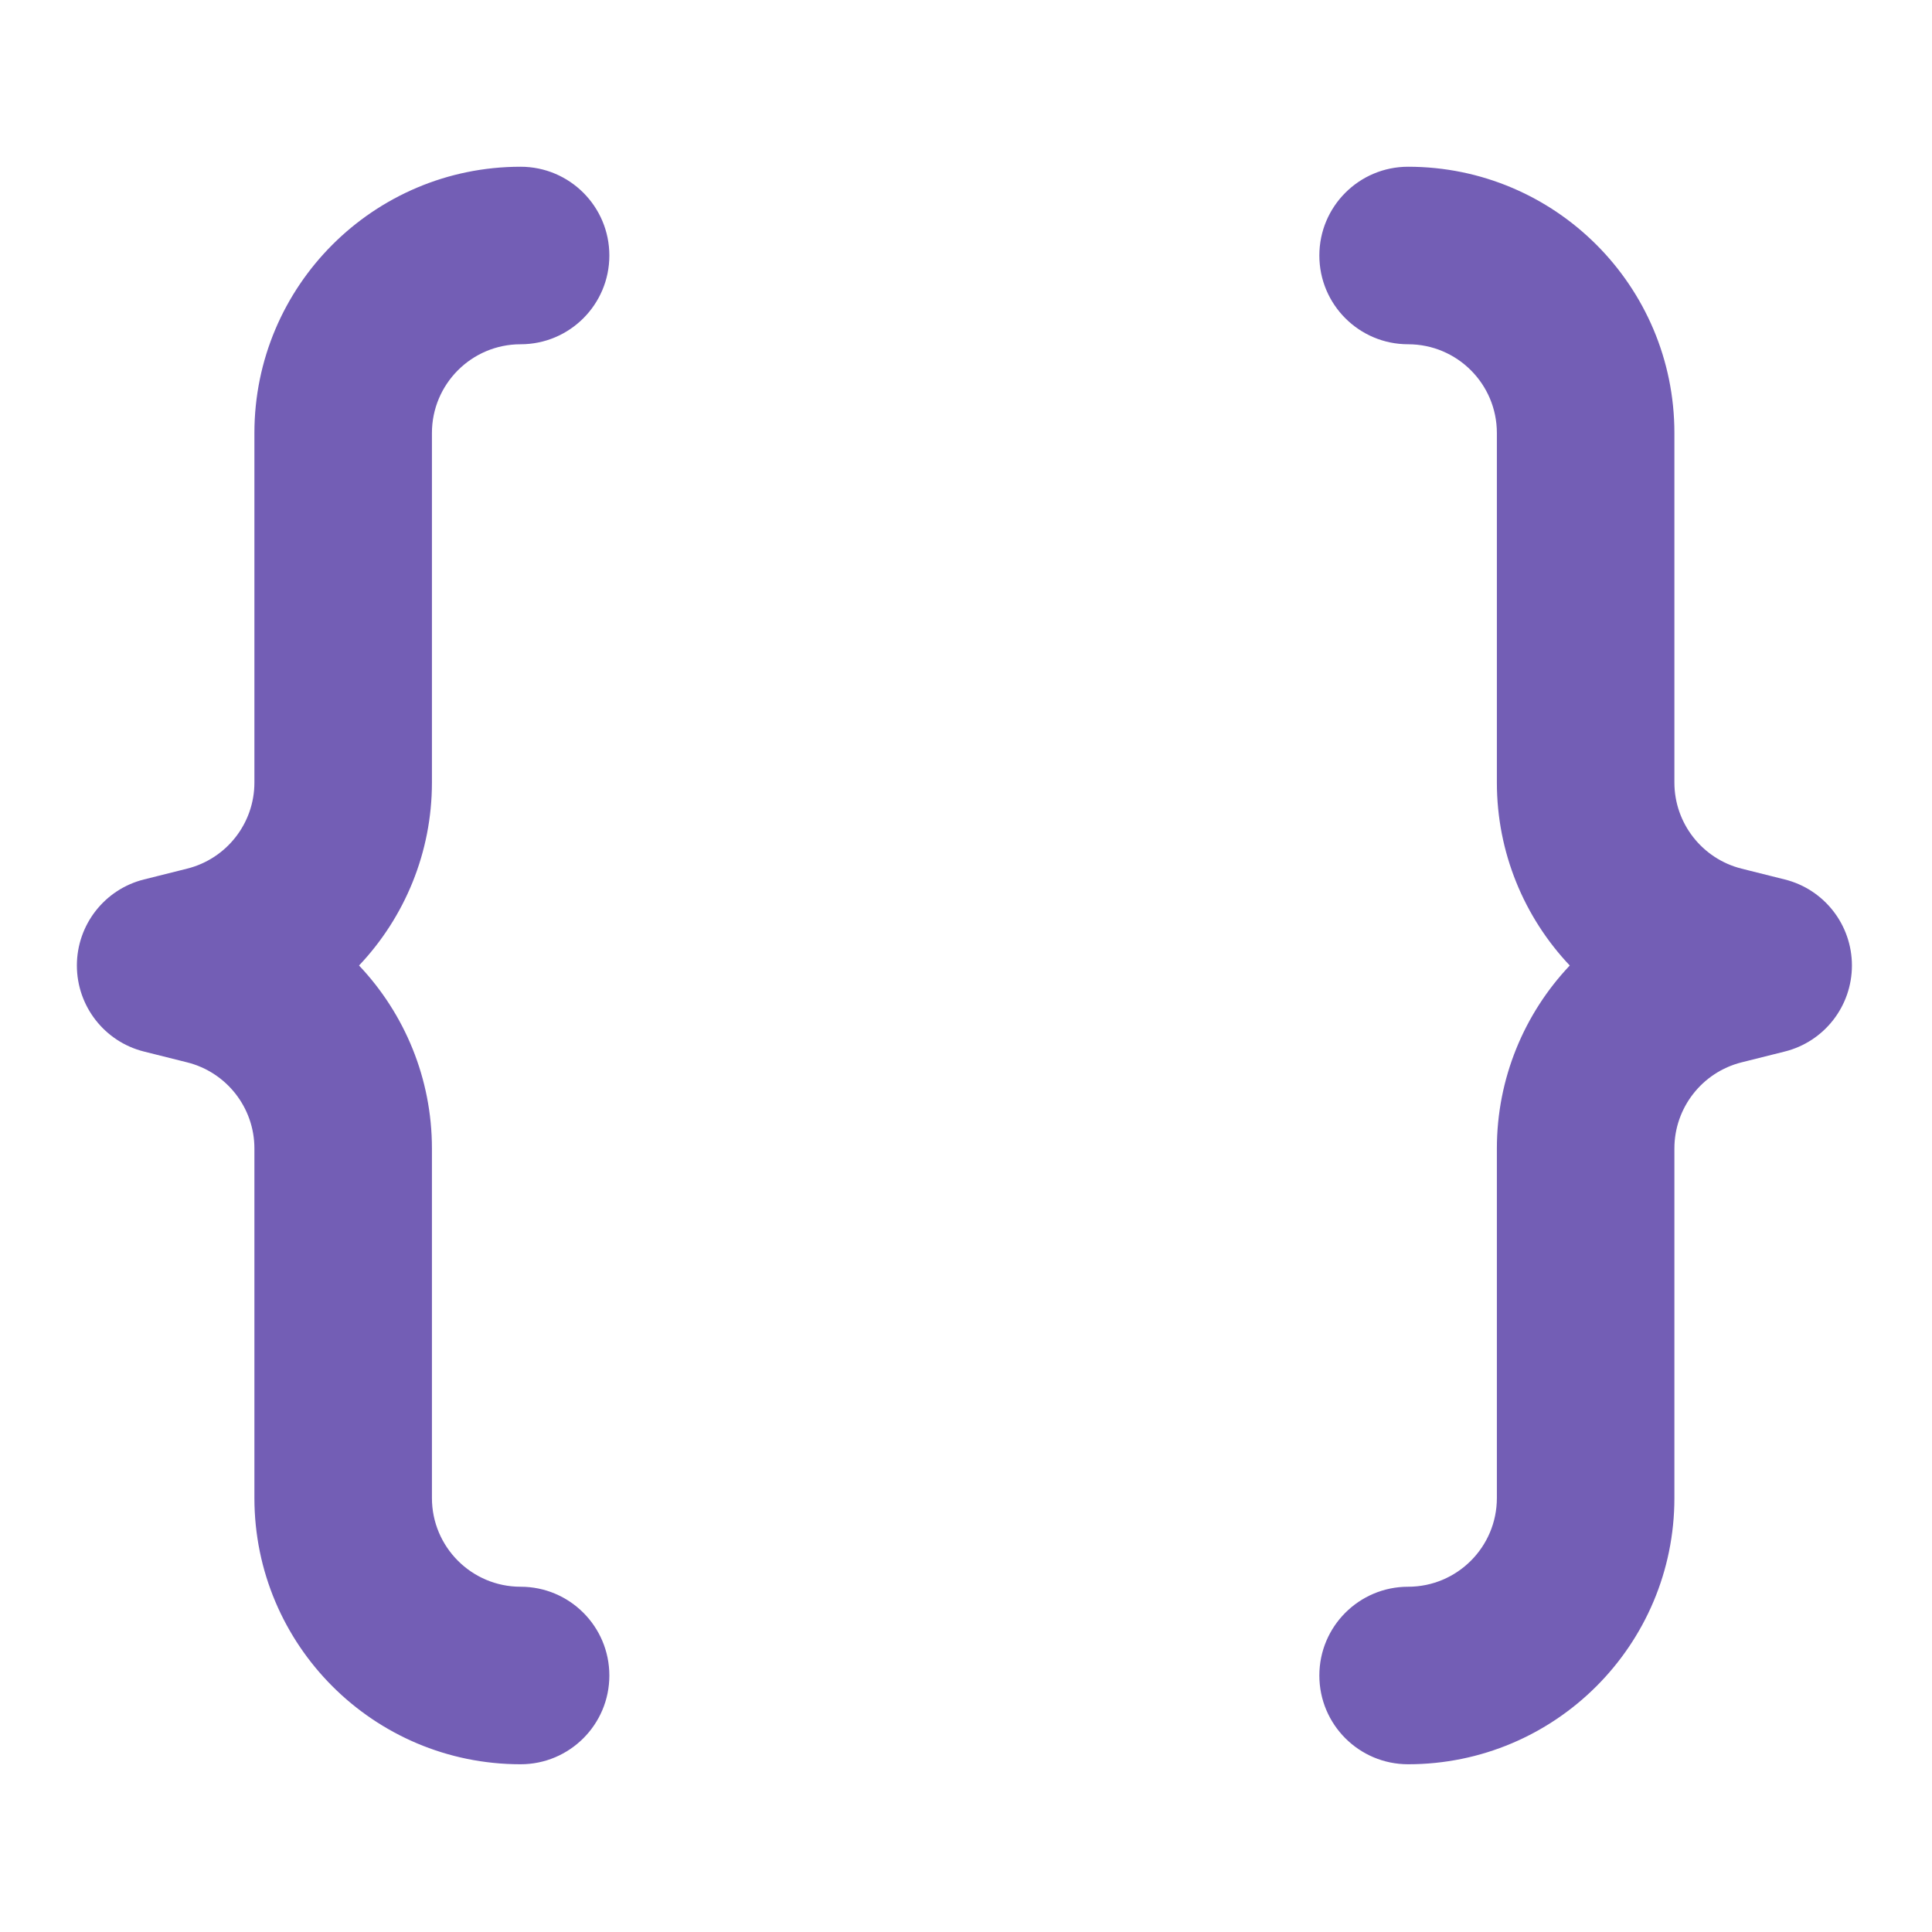
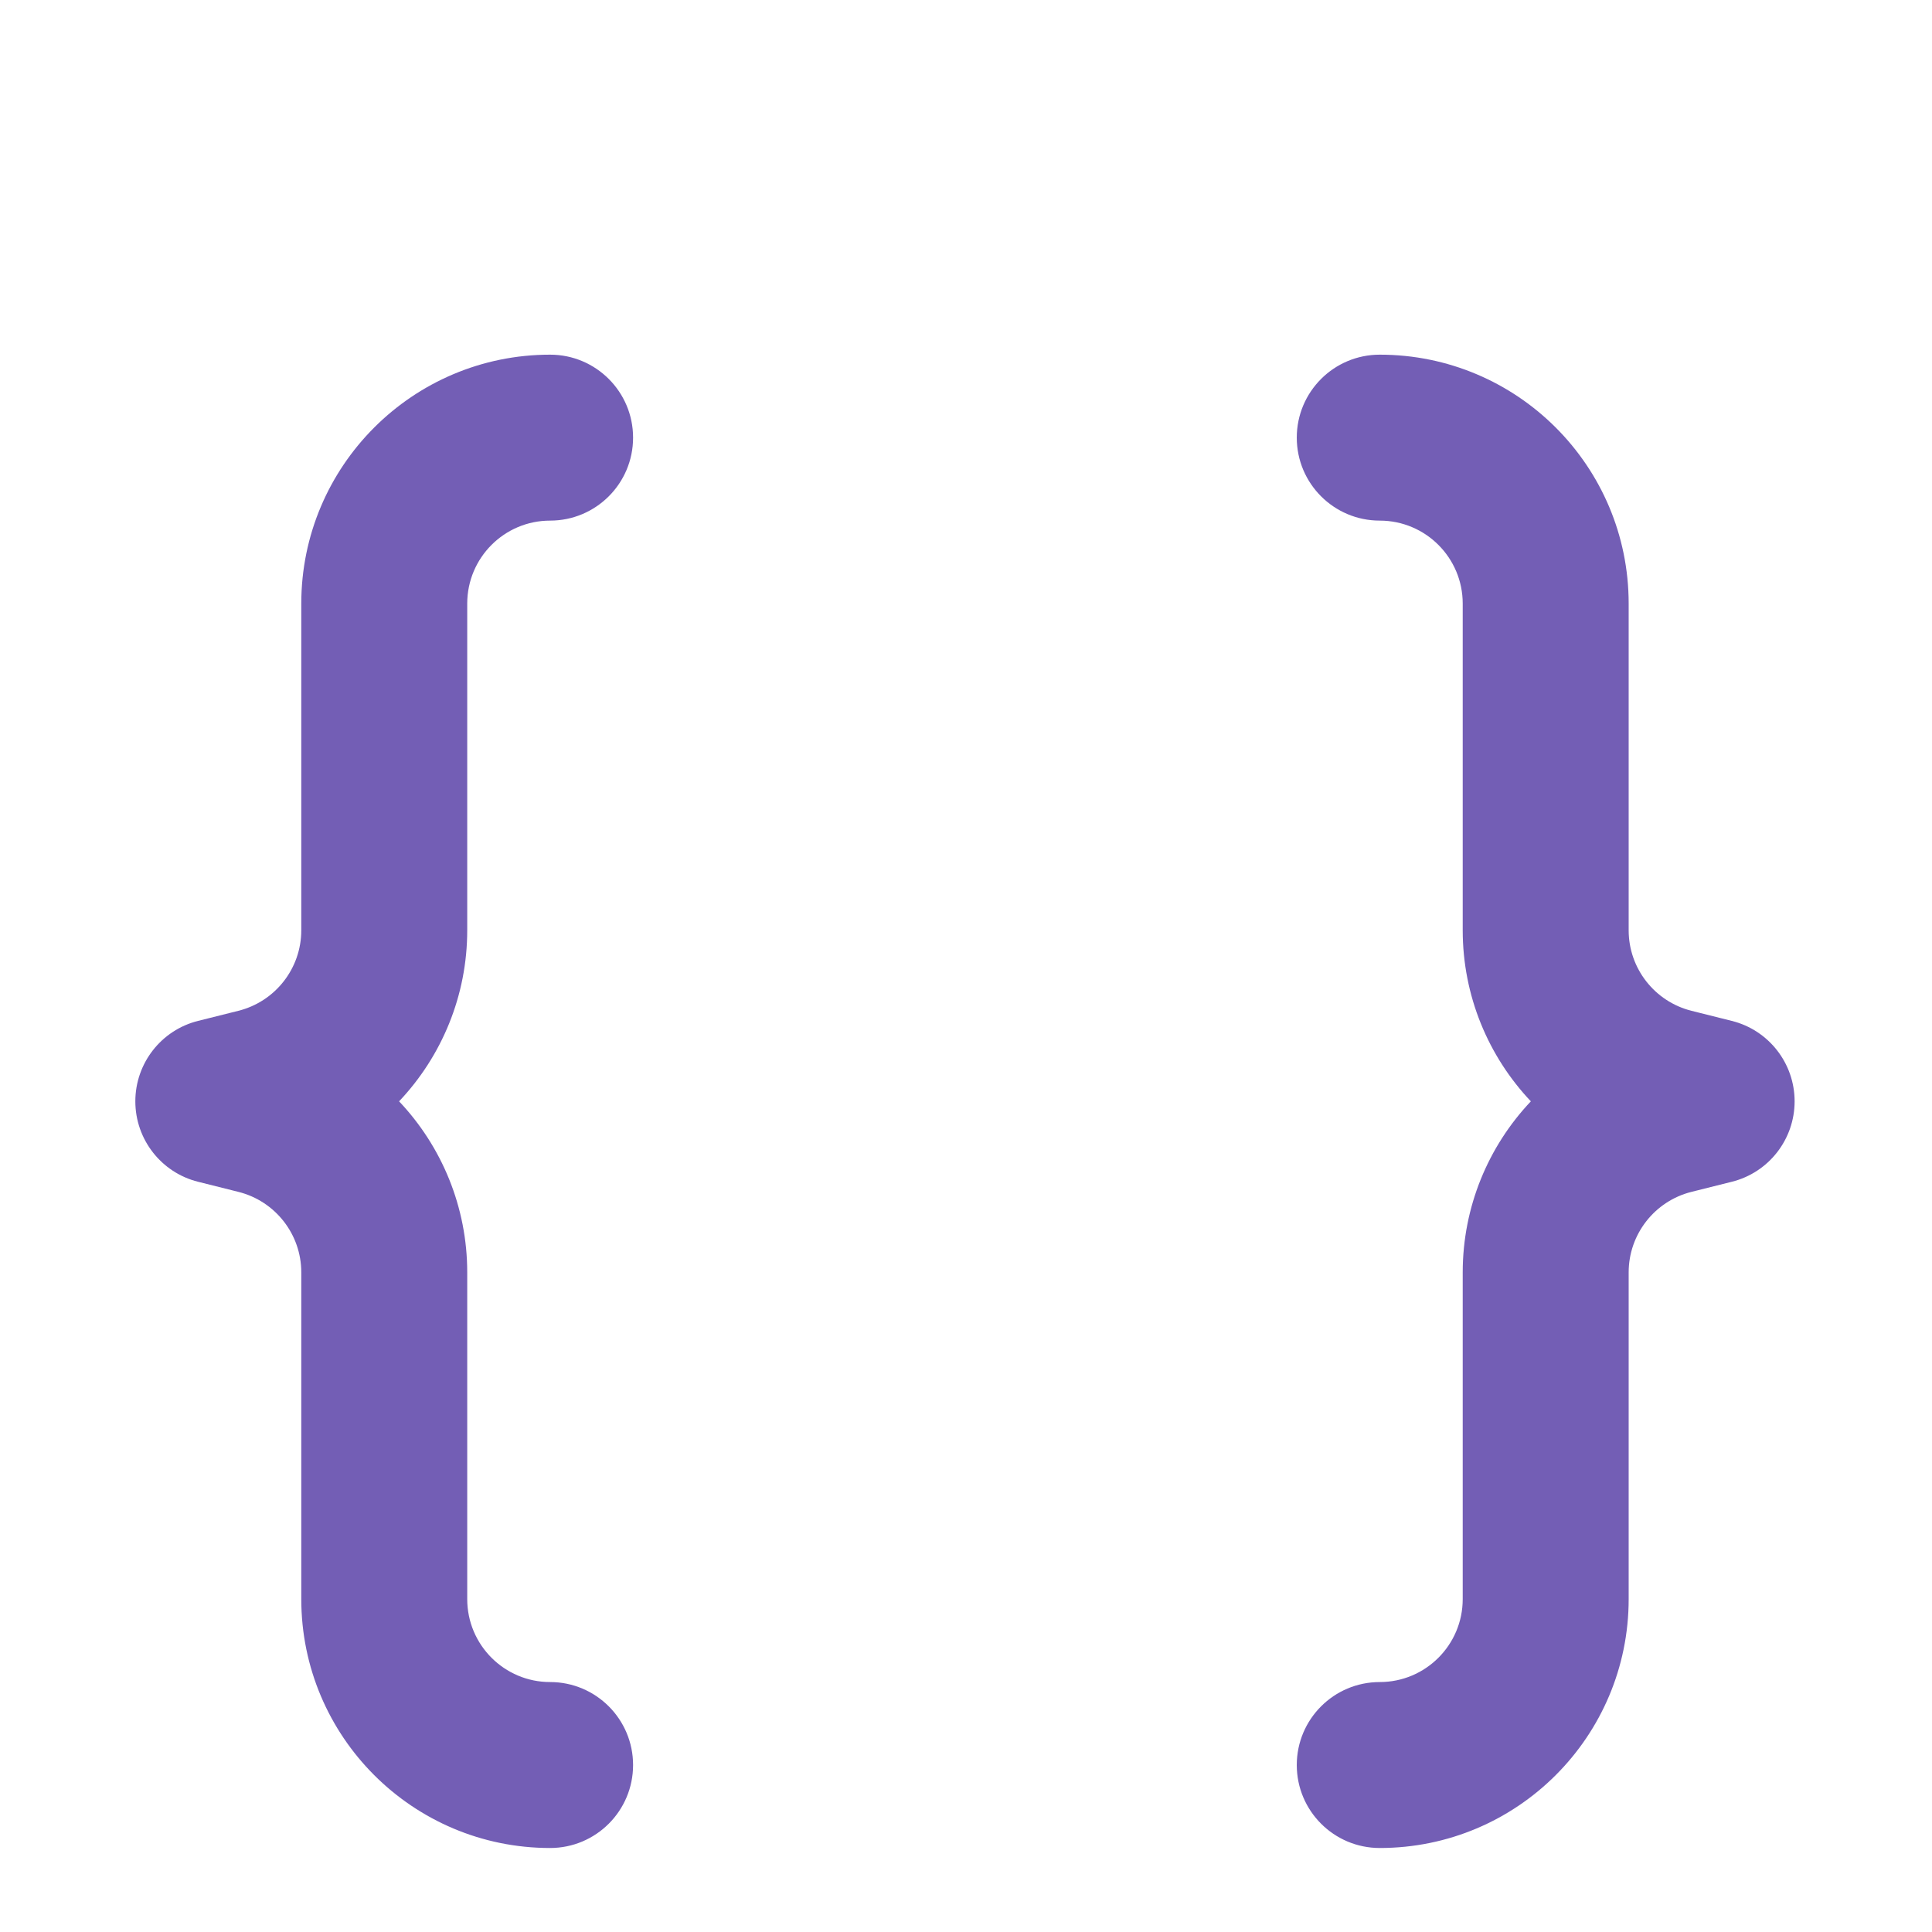
- <svg xmlns="http://www.w3.org/2000/svg" fill="none" viewBox="2.23 2.33 19.35 19.35">
+ <svg xmlns="http://www.w3.org/2000/svg" fill="none" viewBox="1.55 0.2 20.7 20.7">
  <path d="M4.778 6.667C4.778 5.194 5.972 4 7.444 4C7.935 4 8.333 4.398 8.333 4.889C8.333 5.38 7.935 5.778 7.444 5.778C6.954 5.778 6.556 6.176 6.556 6.667V10.168C6.556 10.868 6.283 11.517 5.826 12C6.283 12.483 6.556 13.132 6.556 13.832V17.333C6.556 17.824 6.954 18.222 7.444 18.222C7.935 18.222 8.333 18.62 8.333 19.111C8.333 19.602 7.935 20 7.444 20C5.972 20 4.778 18.806 4.778 17.333V13.832C4.778 13.425 4.5 13.069 4.104 12.97L3.673 12.862C3.278 12.764 3 12.408 3 12C3 11.592 3.278 11.236 3.673 11.138L4.104 11.03C4.5 10.931 4.778 10.575 4.778 10.168V6.667ZM19 6.667C19 5.194 17.806 4 16.333 4C15.842 4 15.444 4.398 15.444 4.889C15.444 5.38 15.842 5.778 16.333 5.778C16.824 5.778 17.222 6.176 17.222 6.667V10.168C17.222 10.868 17.495 11.517 17.952 12C17.495 12.483 17.222 13.132 17.222 13.832V17.333C17.222 17.824 16.824 18.222 16.333 18.222C15.842 18.222 15.444 18.62 15.444 19.111C15.444 19.602 15.842 20 16.333 20C17.806 20 19 18.806 19 17.333V13.832C19 13.425 19.278 13.069 19.673 12.97L20.104 12.862C20.5 12.764 20.778 12.408 20.778 12C20.778 11.592 20.5 11.236 20.104 11.138L19.673 11.03C19.278 10.931 19 10.575 19 10.168V6.667Z" fill="#735EB5" />
</svg>
